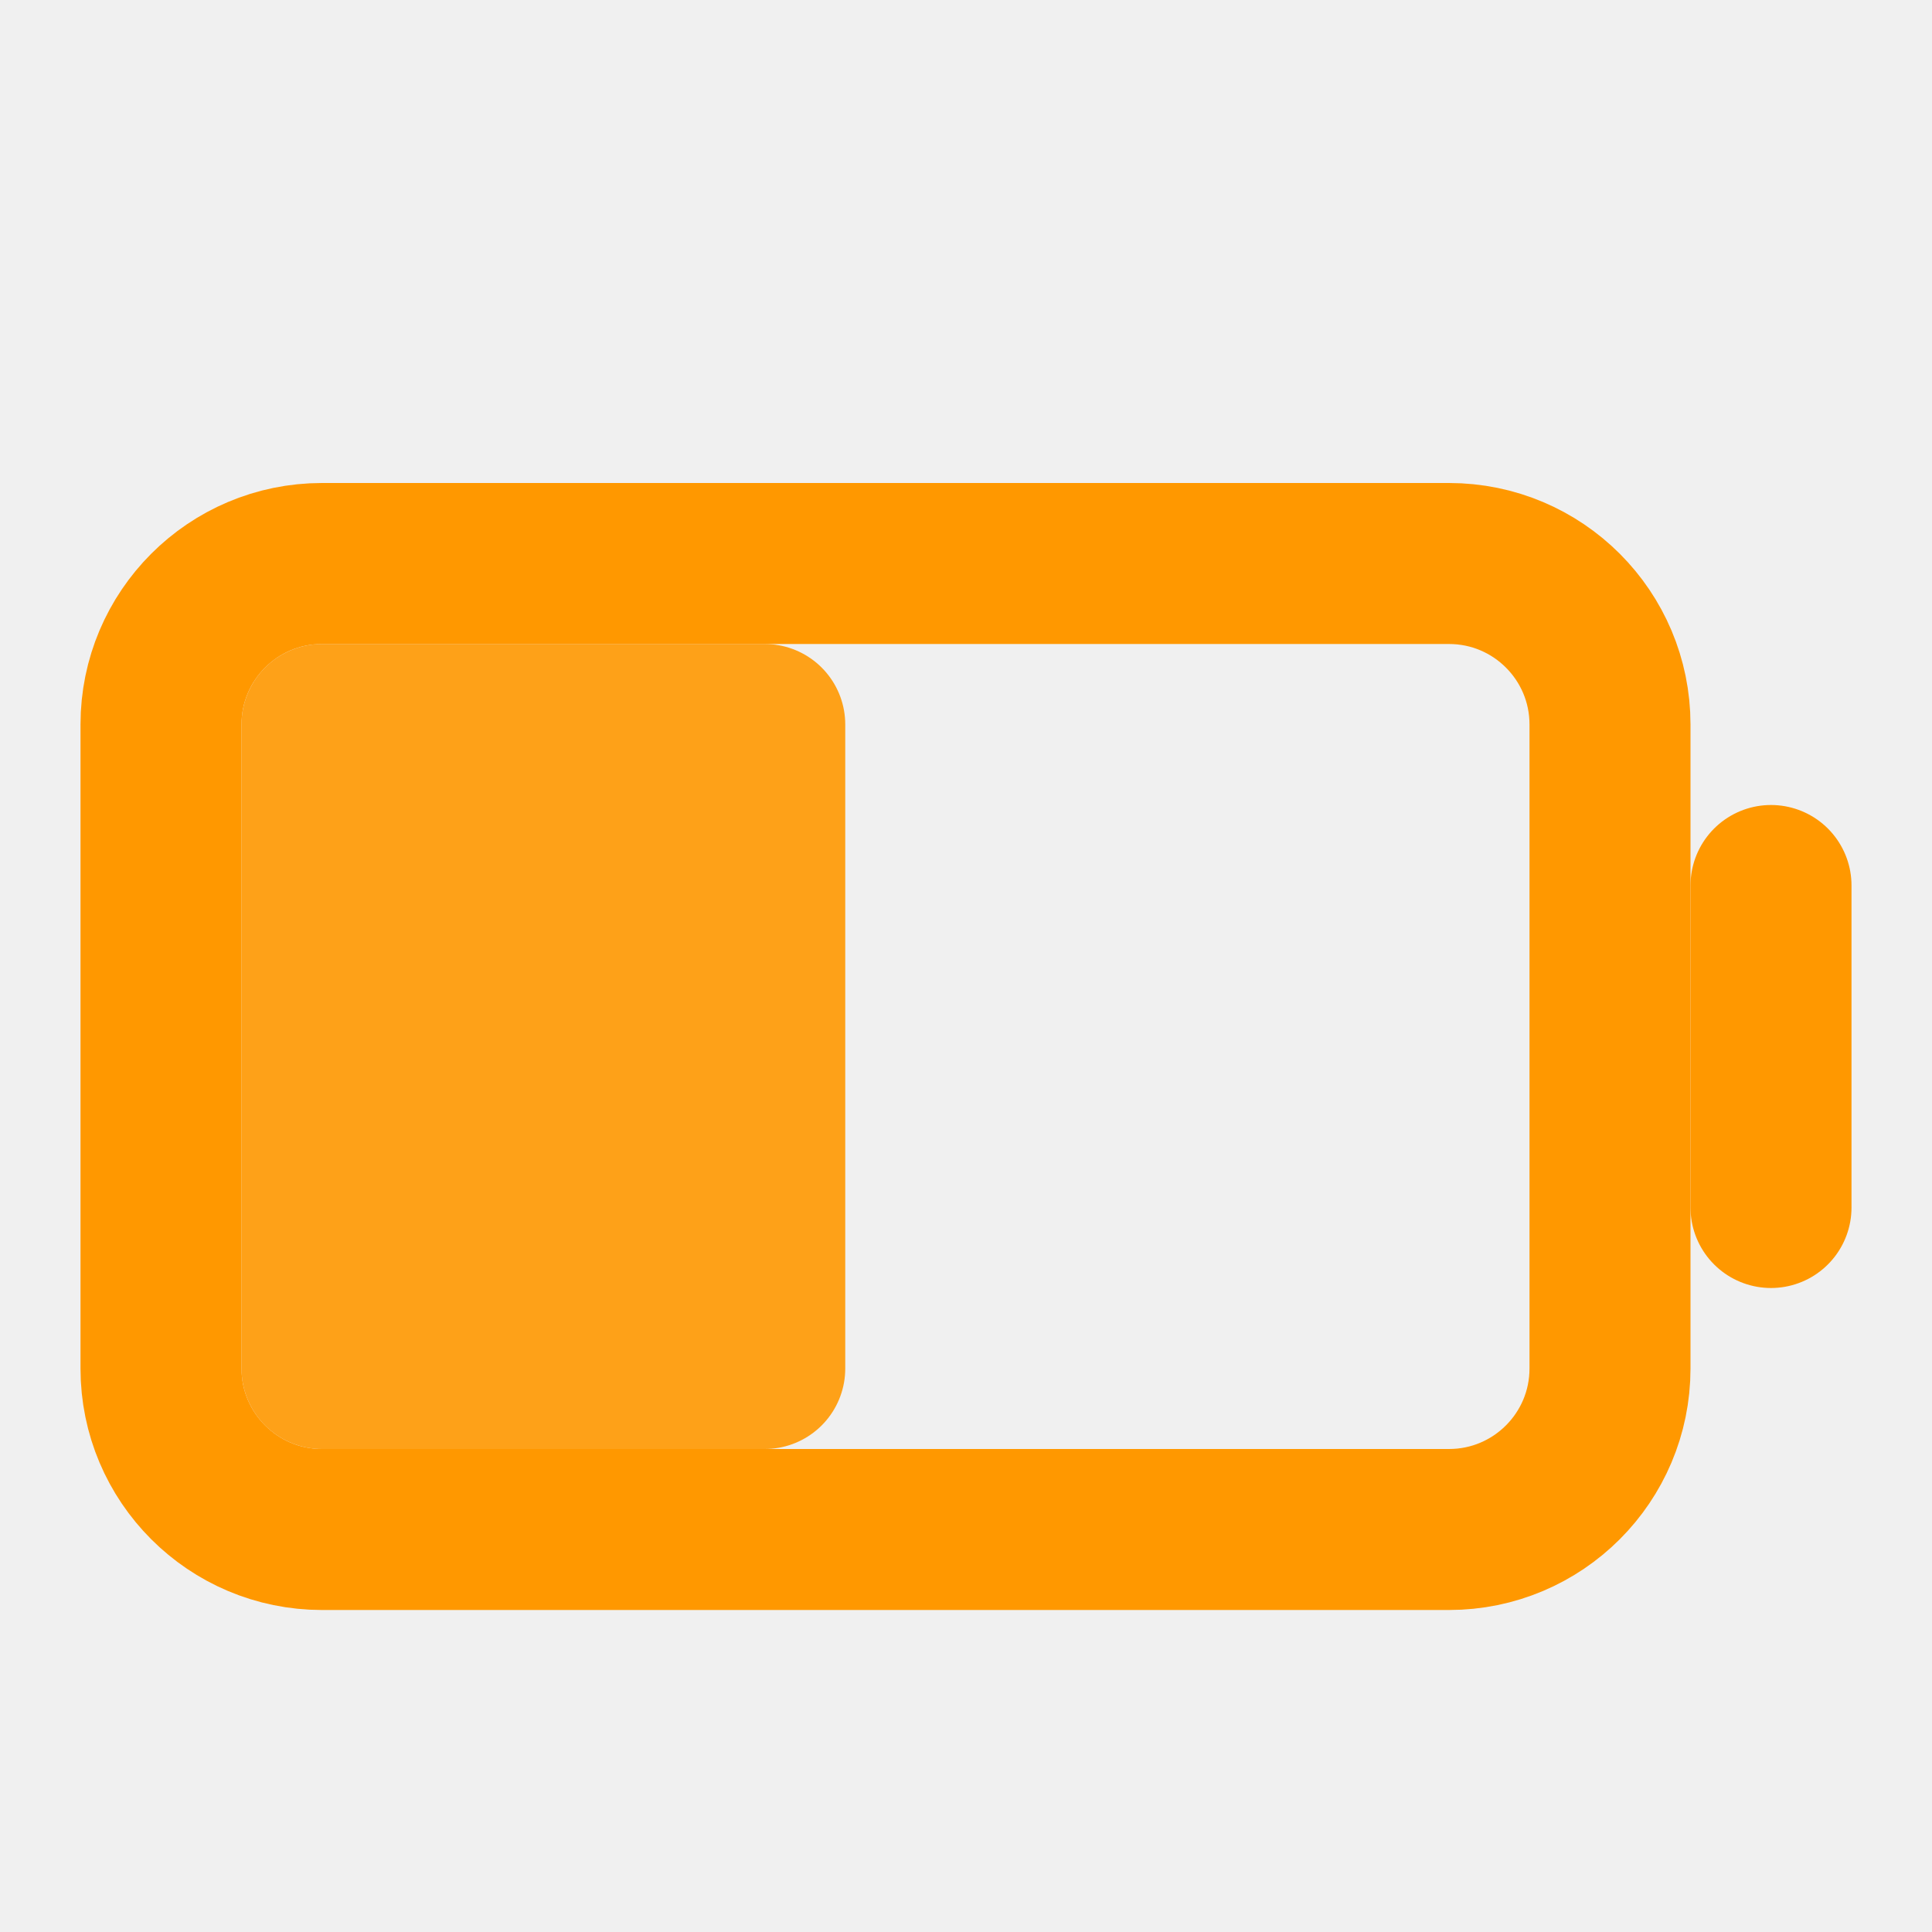
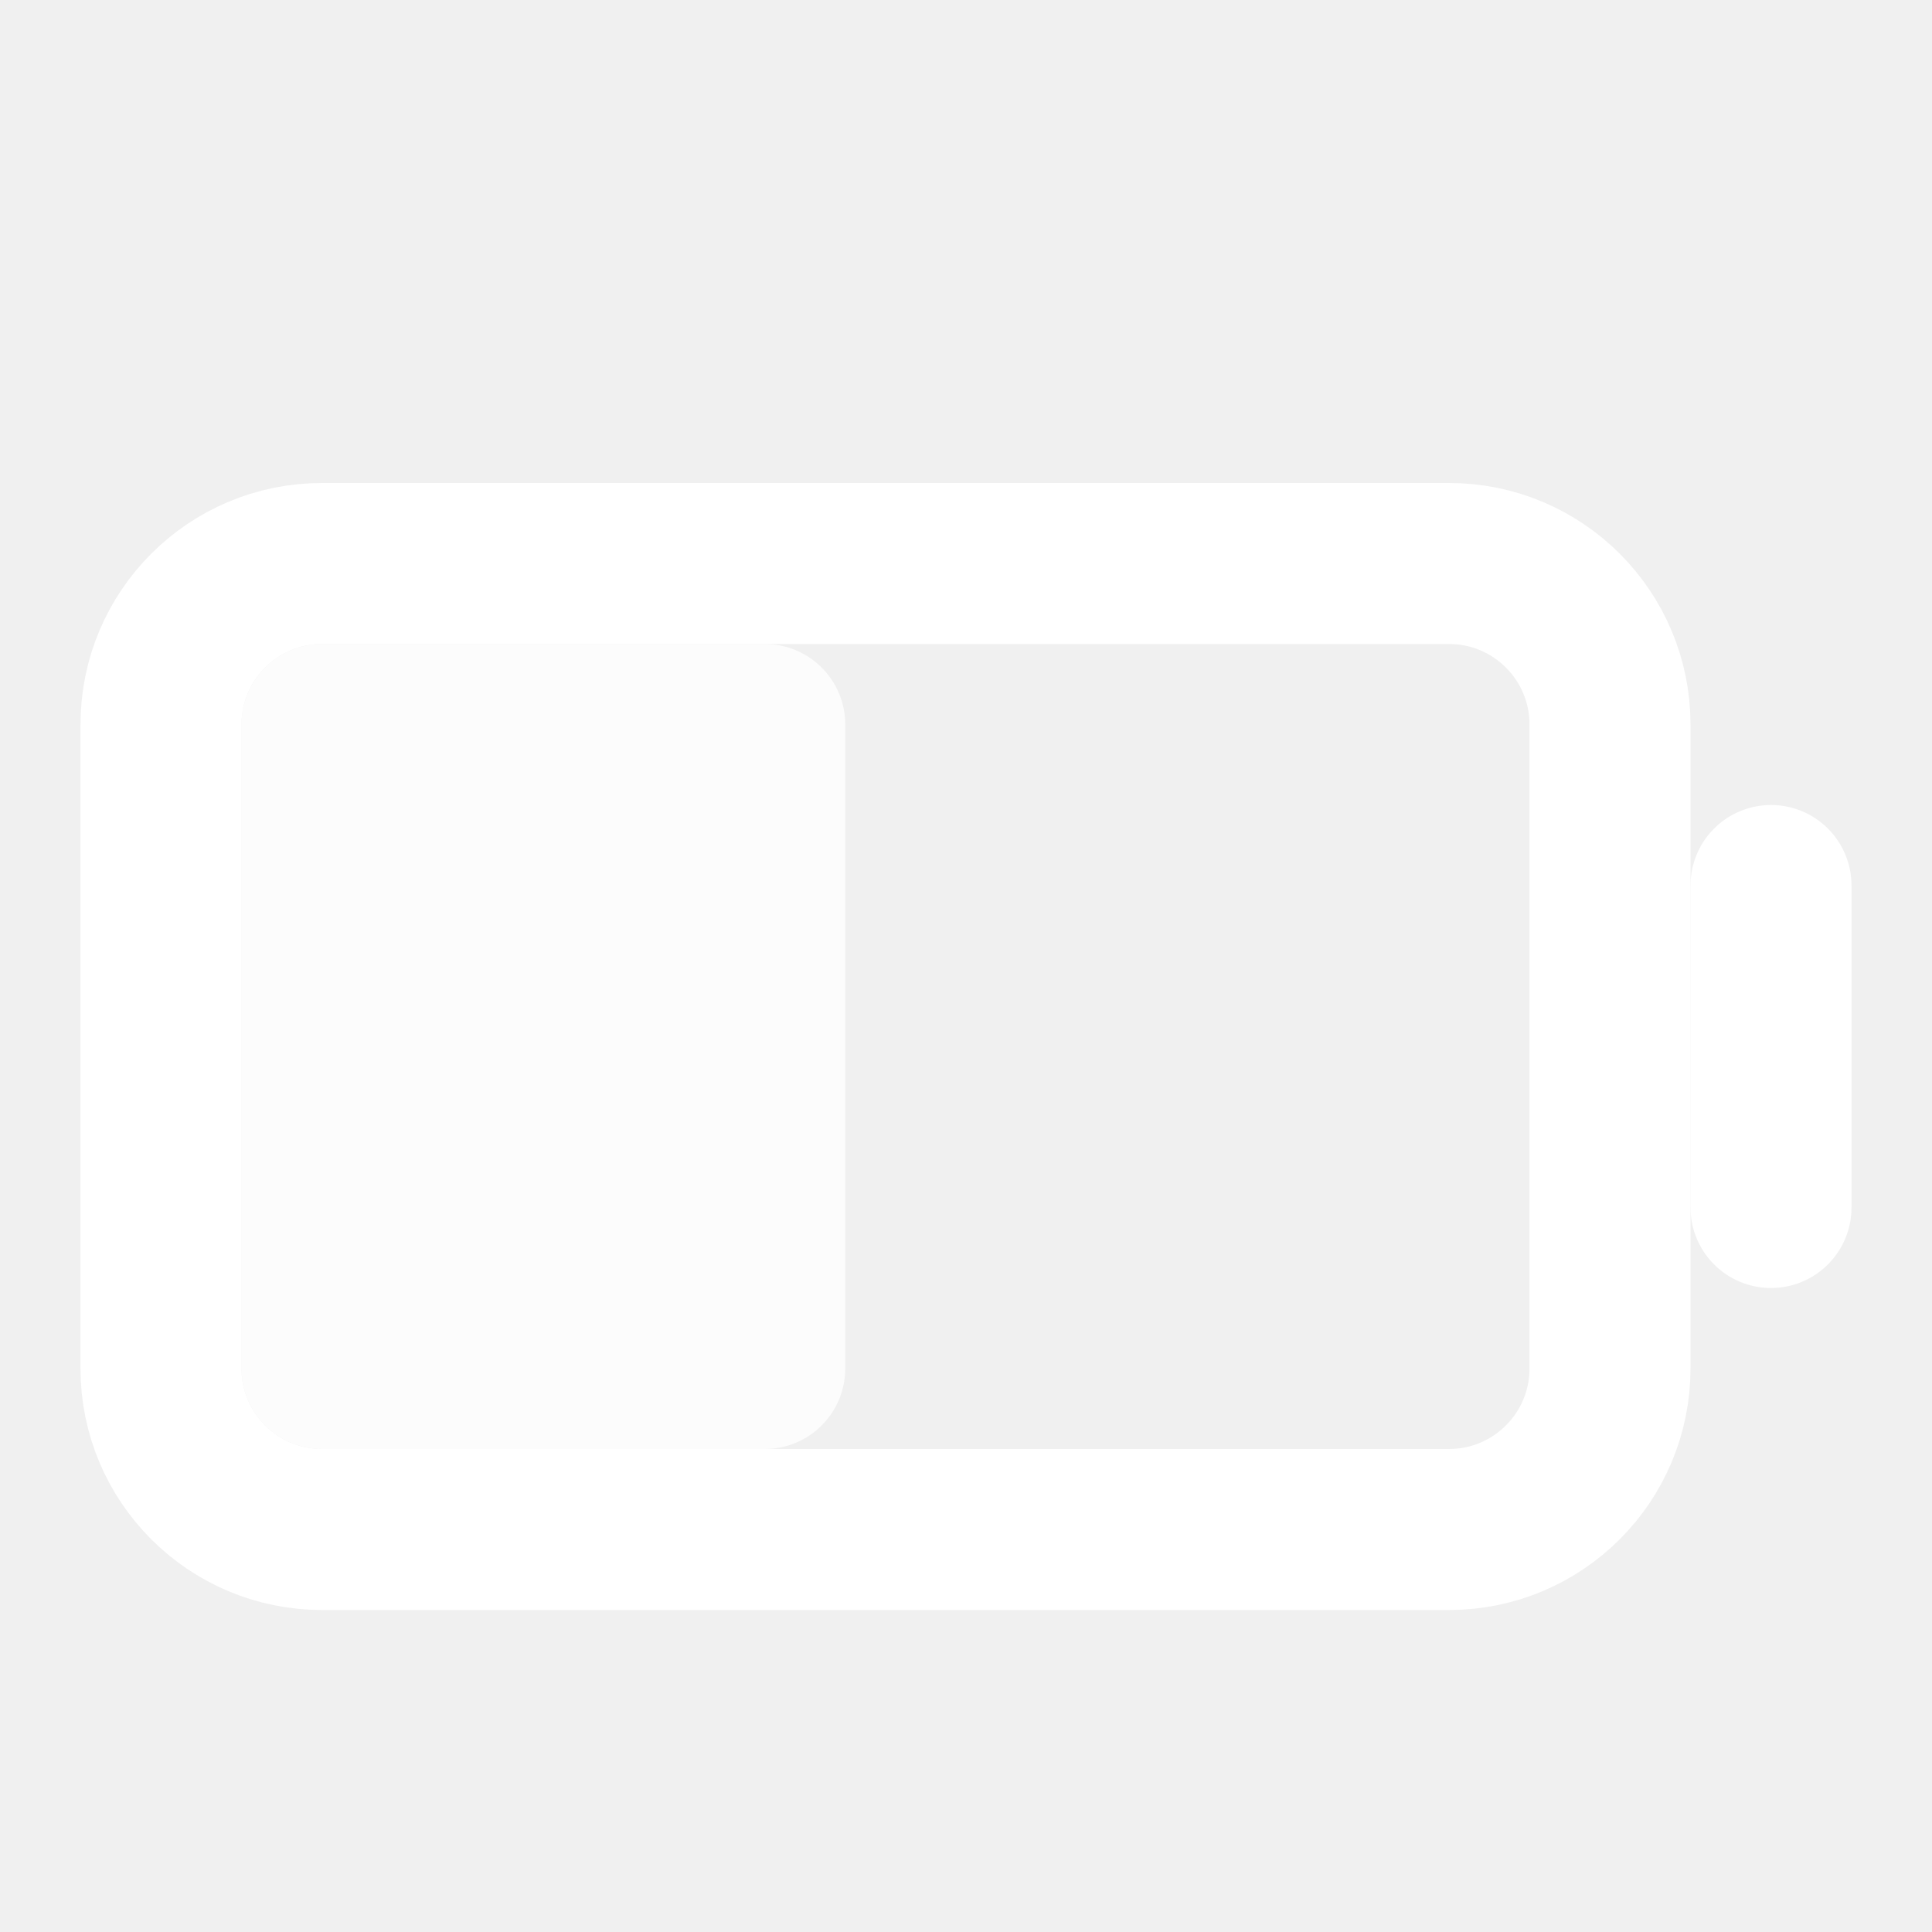
- <svg xmlns="http://www.w3.org/2000/svg" width="24" height="24" viewBox="0 0 24 24" fill="none" stroke="#ff9800" stroke-width="2" stroke-linecap="round" stroke-linejoin="round">
+ <svg xmlns="http://www.w3.org/2000/svg" width="24" height="24" viewBox="0 0 24 24" fill="none" stroke="#ffffff" stroke-width="2" stroke-linecap="round" stroke-linejoin="round">
  <rect x="2" y="7" width="18" height="12" rx="2" ry="2" />
-   <rect x="4" y="9" width="5.5" height="8" fill="#ff9800" opacity="0.9" />
+   <rect x="4" y="9" width="5.5" height="8" fill="#ffffff" opacity="0.8" />
  <line x1="22" y1="11" x2="22" y2="15" />
</svg>
